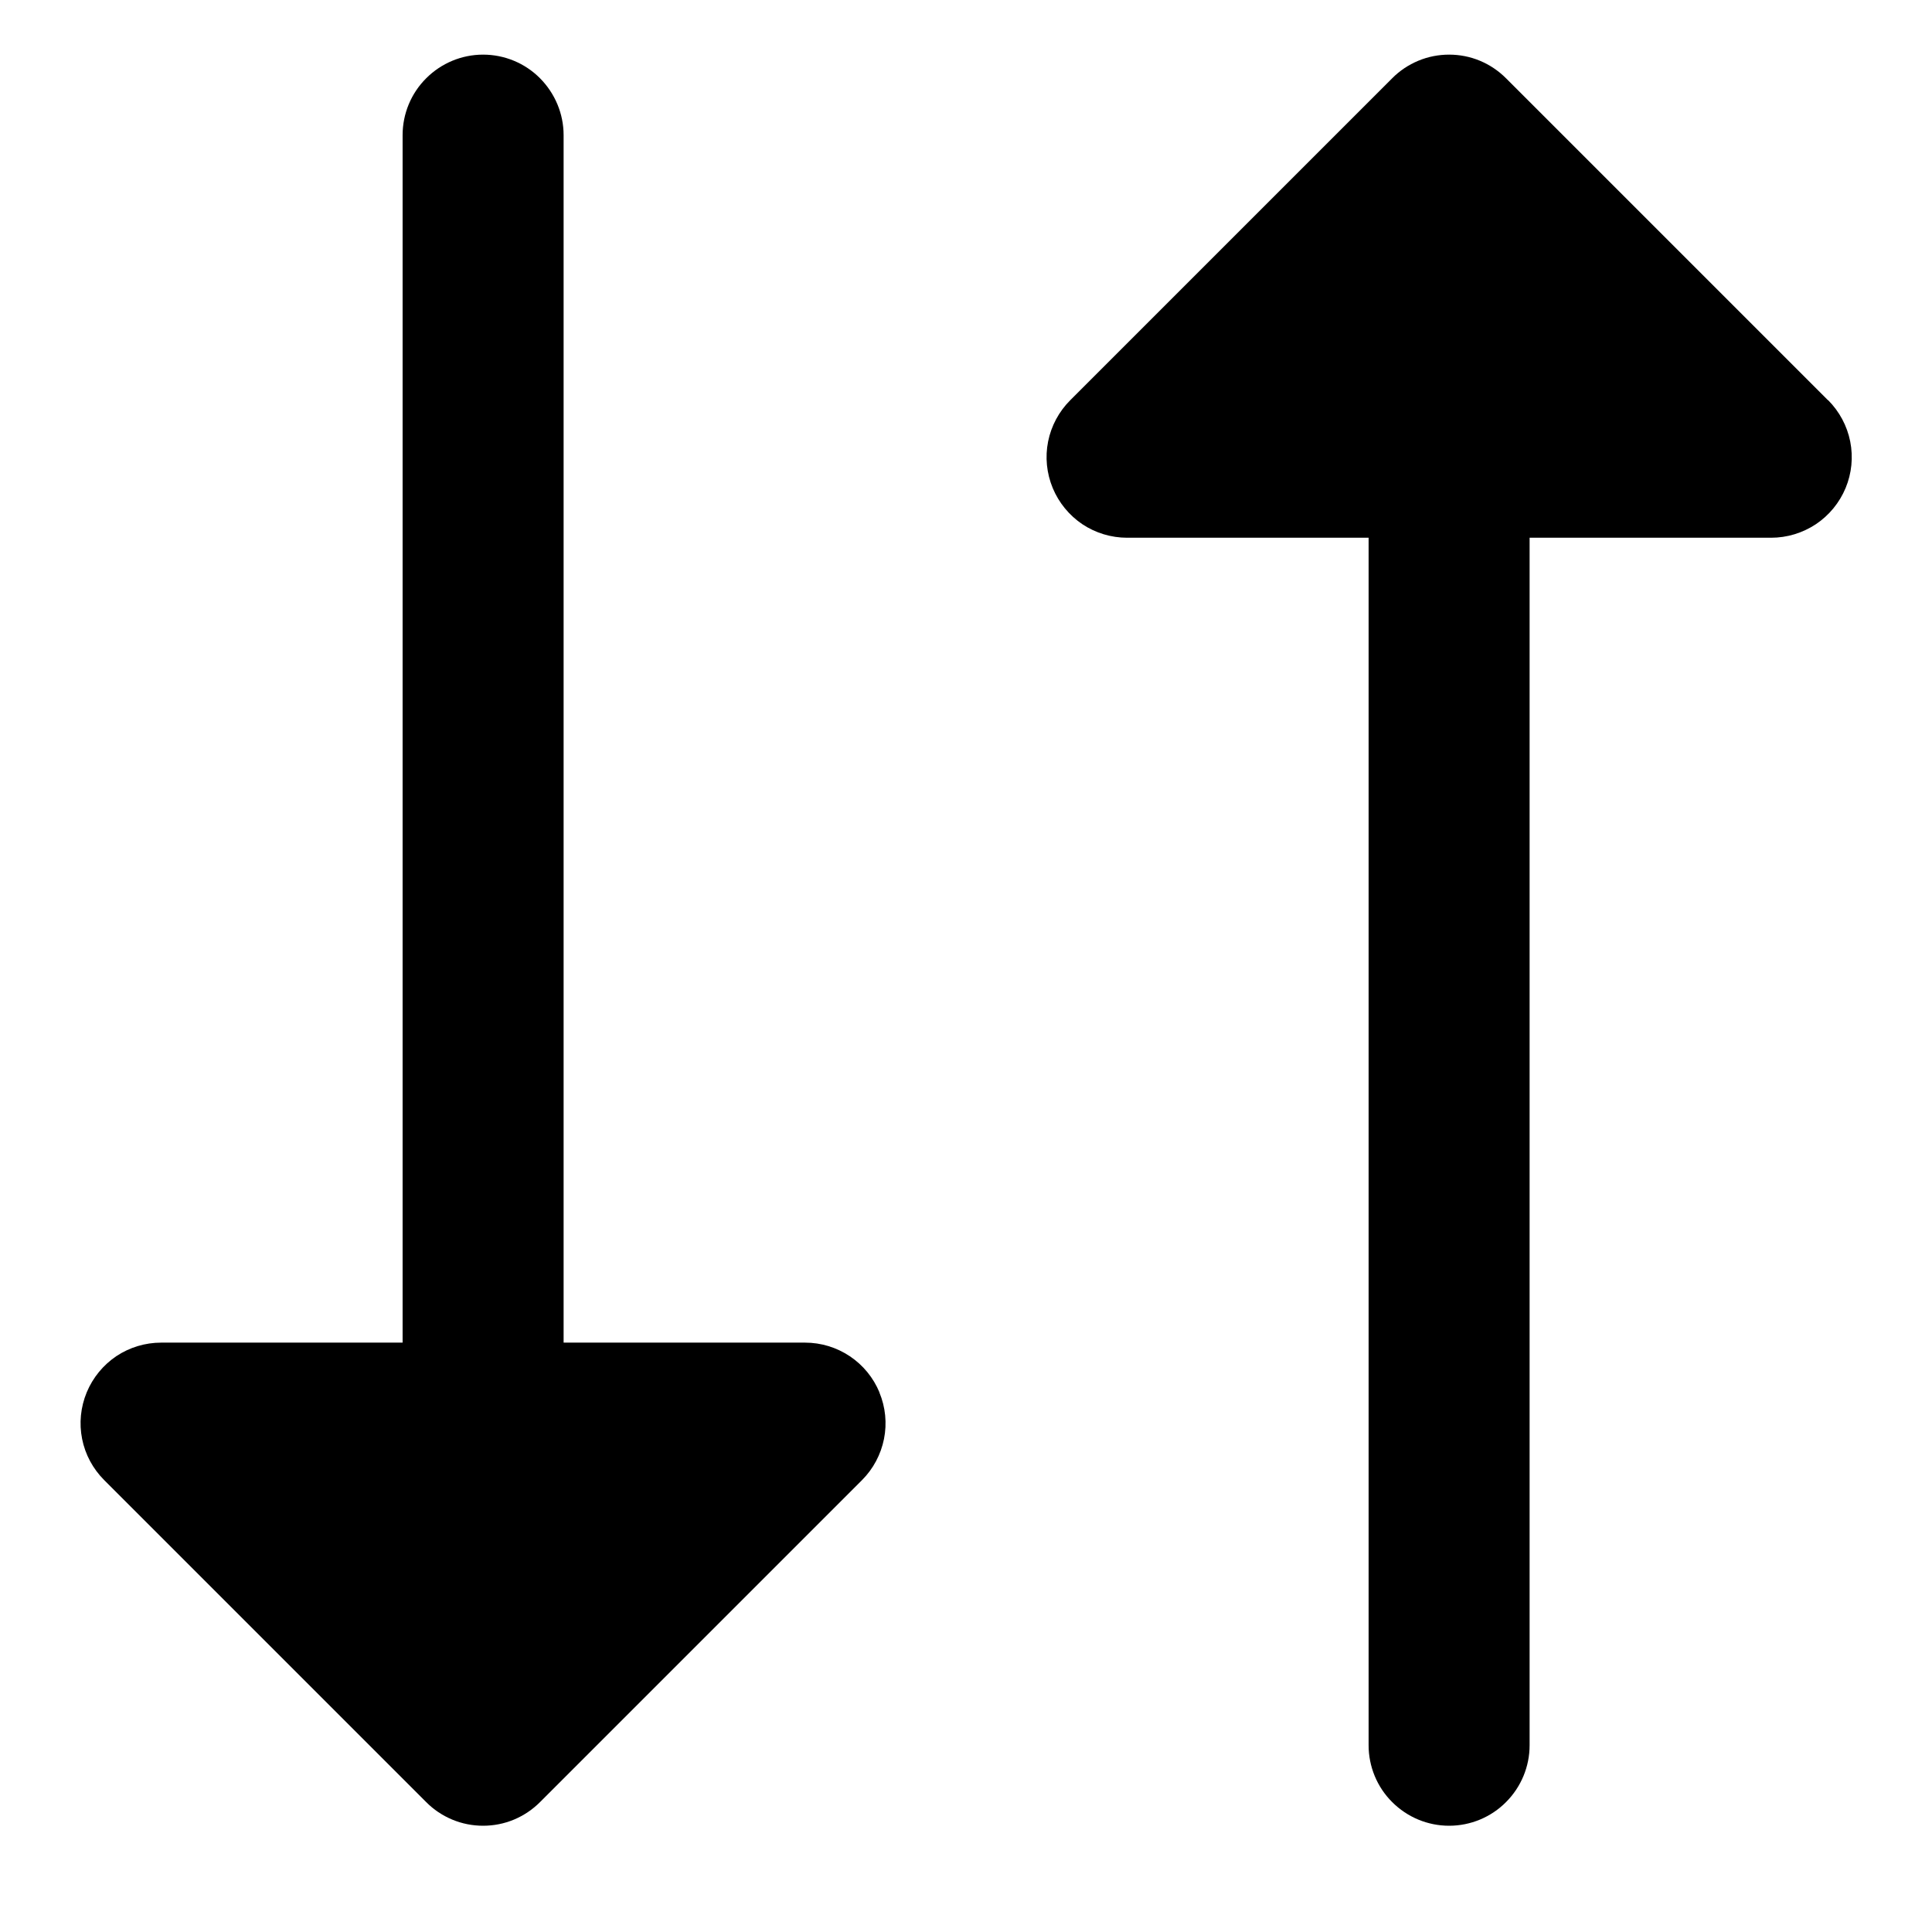
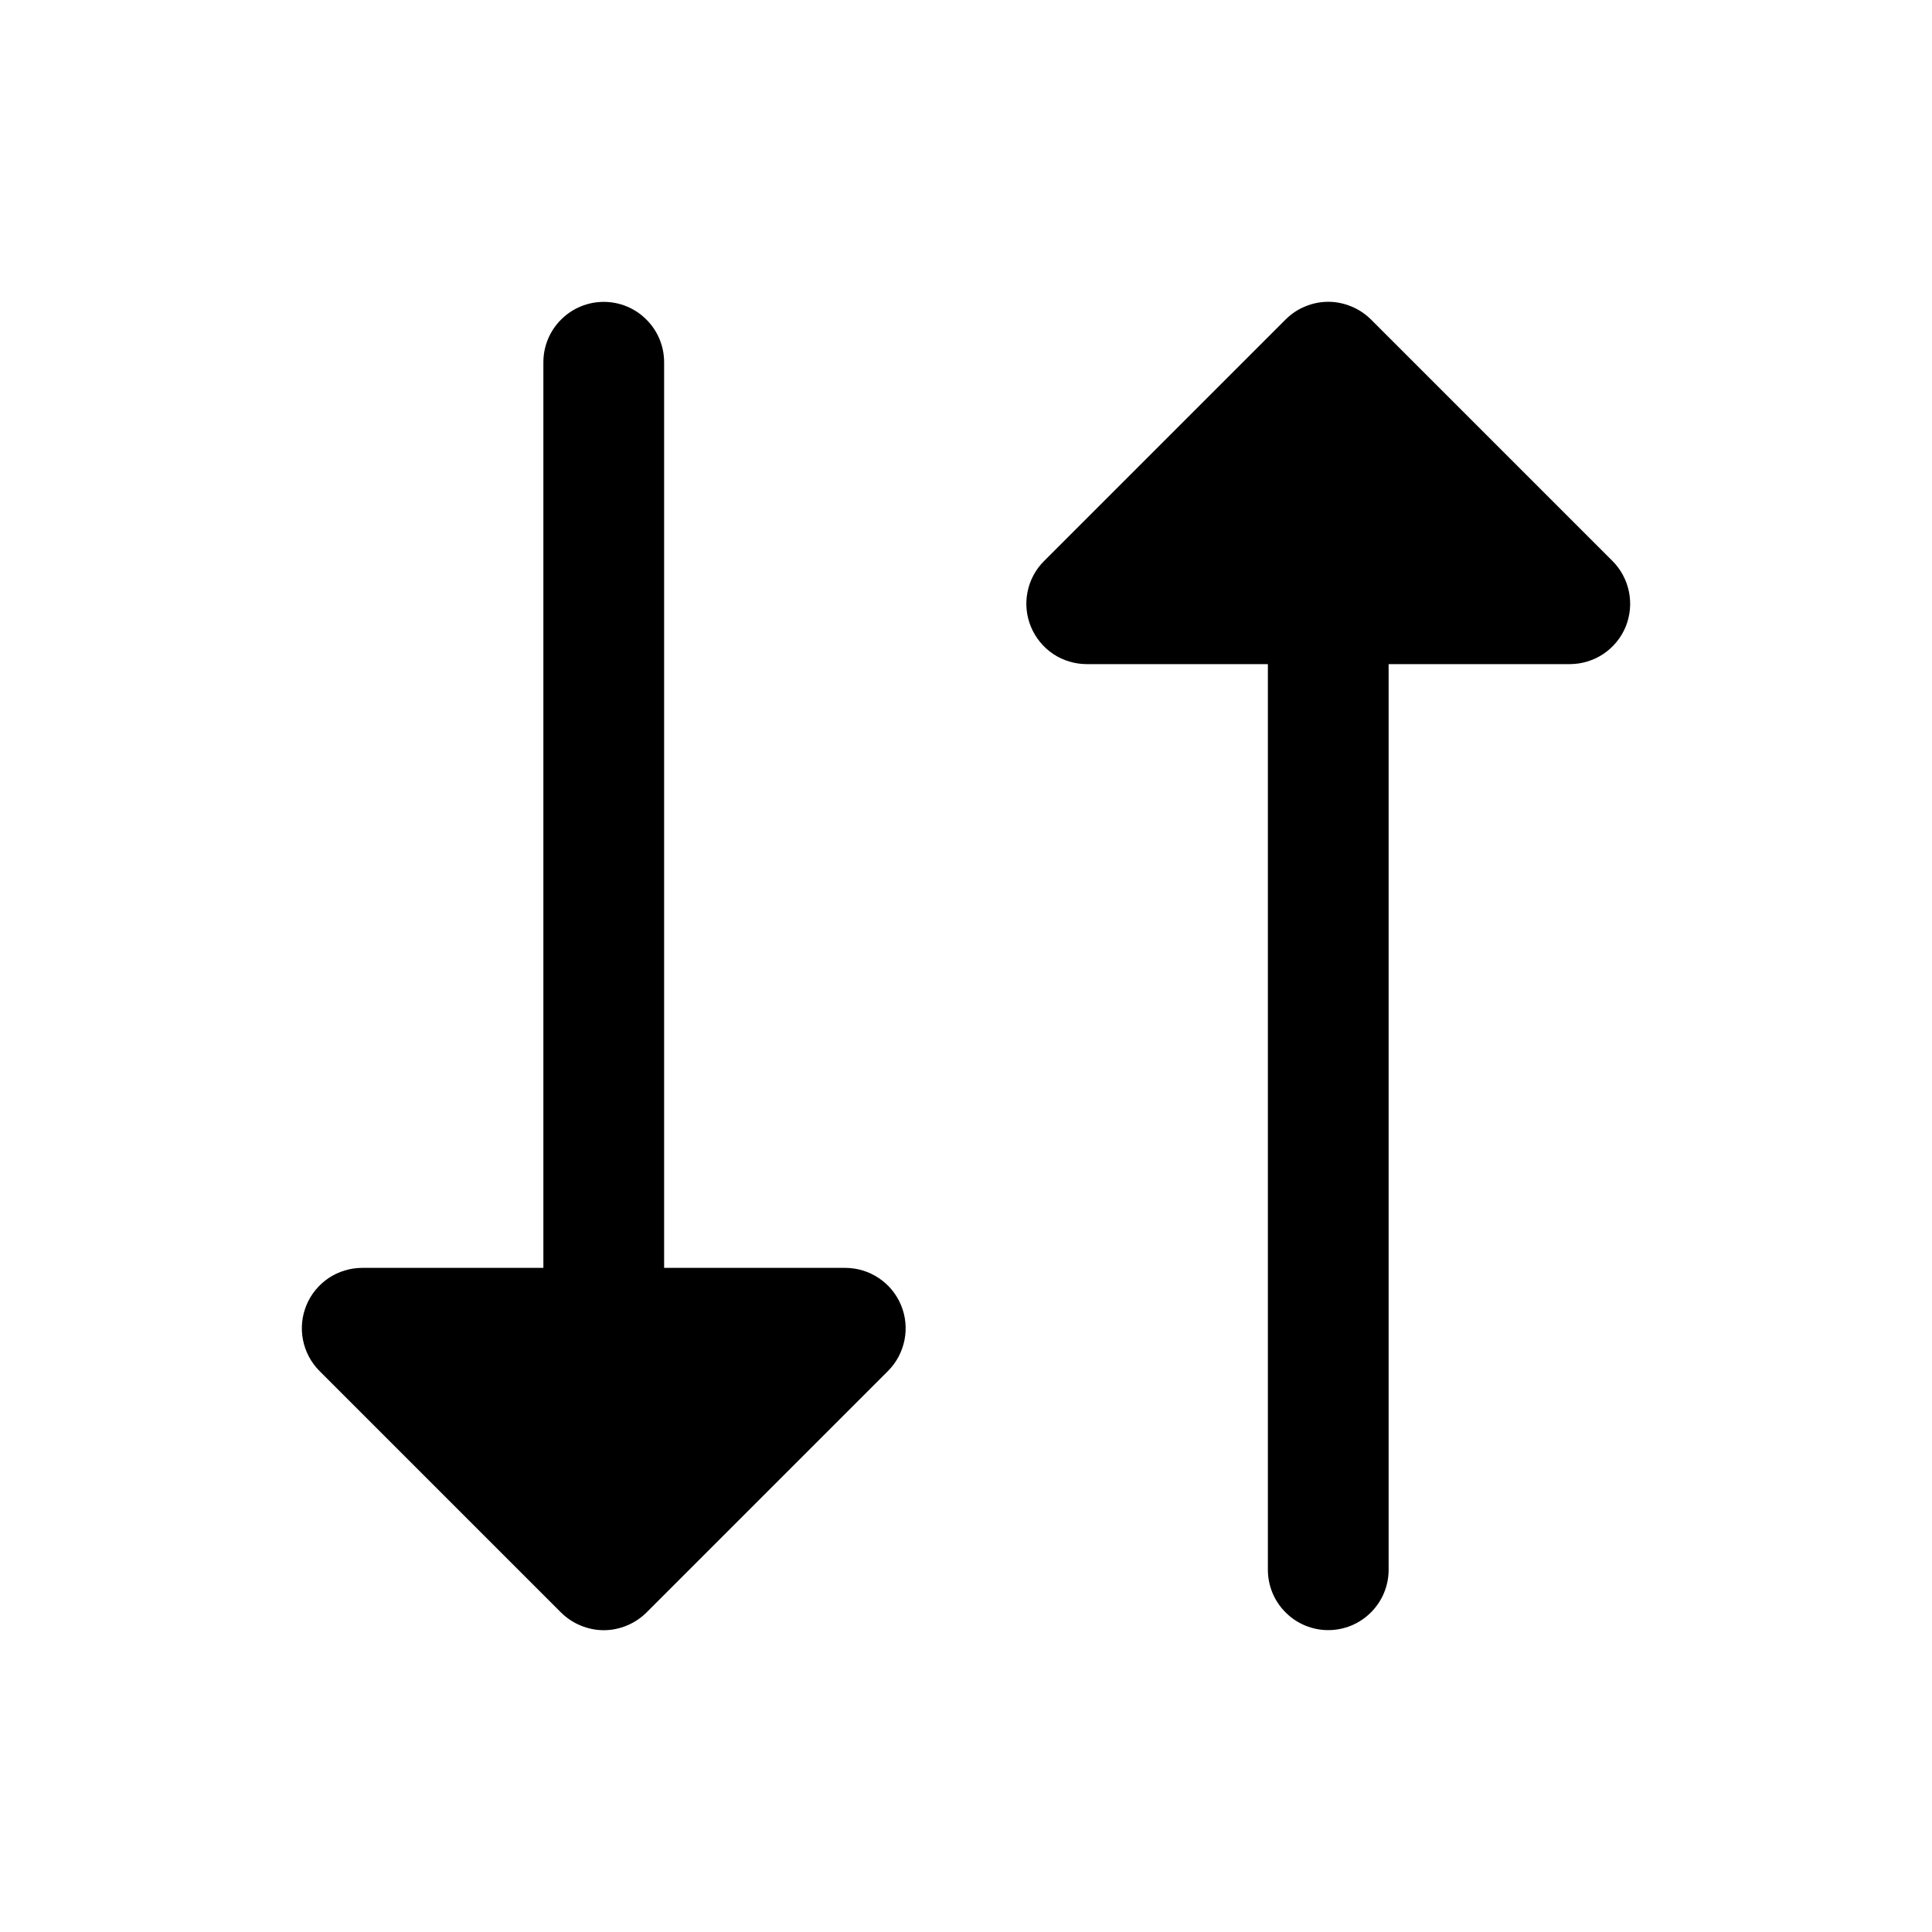
- <svg xmlns="http://www.w3.org/2000/svg" height="1em" viewBox="0 0 18 18" width="1em">
-   <path d="m8.193 12.973c.057.137.072.288.043.433s-.1.279-.205.384l-3 3c-.07.07-.152.125-.243.163-.091.038-.189.057-.287.057s-.196-.019-.287-.057c-.091-.038-.174-.093-.243-.163l-3-3c-.105-.105-.177-.238-.206-.384-.029-.146-.014-.296.043-.434.057-.137.153-.254.276-.337.123-.082.269-.126.417-.126h2.25v-11.25c0-.199.079-.39.22-.53.141-.141.331-.22.53-.22.199 0 .39.079.53.22s.22.331.22.53v11.25h2.25c.148 0 .293.044.417.127s.219.2.276.337zm8.838-9.244-3-3c-.07-.07-.152-.125-.243-.163-.091-.038-.189-.057-.287-.057s-.196.019-.287.057c-.091.038-.174.093-.243.163l-3 3c-.105.105-.177.239-.206.384-.029.146-.014.296.043.434.057.137.153.254.276.337.123.082.269.126.417.126h2.25v11.25c0 .199.079.39.22.53.141.141.331.22.53.22s.39-.079.53-.22c.141-.141.22-.331.22-.53v-11.25h2.25c.148 0.0.293-.044.417-.126.123-.082.22-.2.277-.337.057-.137.072-.288.043-.434-.029-.146-.101-.279-.205-.384z" fill="currentColor" />
+ <svg xmlns="http://www.w3.org/2000/svg" width="1em" height="1em" viewBox="0 0 24 24" fill="none">
+   <path d="M11.193 16.213C11.25 16.35 11.265 16.501 11.236 16.646C11.207 16.792 11.136 16.926 11.031 17.031L8.031 20.031C7.961 20.1 7.878 20.156 7.787 20.193C7.696 20.231 7.599 20.251 7.5 20.251C7.402 20.251 7.304 20.231 7.213 20.193C7.122 20.156 7.039 20.1 6.969 20.031L3.969 17.031C3.864 16.926 3.793 16.792 3.764 16.646C3.735 16.501 3.75 16.35 3.807 16.213C3.863 16.076 3.96 15.959 4.083 15.876C4.207 15.794 4.352 15.75 4.5 15.75H6.75L6.75 4.5C6.75 4.301 6.829 4.11 6.97 3.97C7.11 3.829 7.301 3.75 7.5 3.75C7.699 3.75 7.89 3.829 8.03 3.97C8.171 4.11 8.25 4.301 8.25 4.5L8.25 15.75L10.5 15.75C10.648 15.75 10.793 15.794 10.917 15.877C11.04 15.959 11.136 16.076 11.193 16.213ZM20.031 6.969L17.031 3.969C16.961 3.9 16.878 3.844 16.787 3.807C16.696 3.769 16.599 3.749 16.5 3.749C16.401 3.749 16.304 3.769 16.213 3.807C16.122 3.844 16.039 3.9 15.97 3.969L12.97 6.969C12.864 7.074 12.793 7.208 12.764 7.354C12.735 7.499 12.75 7.65 12.807 7.787C12.864 7.924 12.96 8.041 13.083 8.124C13.207 8.206 13.352 8.25 13.5 8.25H15.75L15.75 19.5C15.75 19.699 15.829 19.89 15.97 20.03C16.11 20.171 16.301 20.25 16.5 20.25C16.699 20.25 16.89 20.171 17.03 20.03C17.171 19.89 17.25 19.699 17.25 19.5V8.25L19.5 8.25C19.648 8.25 19.794 8.206 19.917 8.124C20.041 8.041 20.137 7.924 20.194 7.787C20.25 7.65 20.265 7.499 20.236 7.354C20.207 7.208 20.136 7.074 20.031 6.969Z" fill="currentColor" />
</svg>
